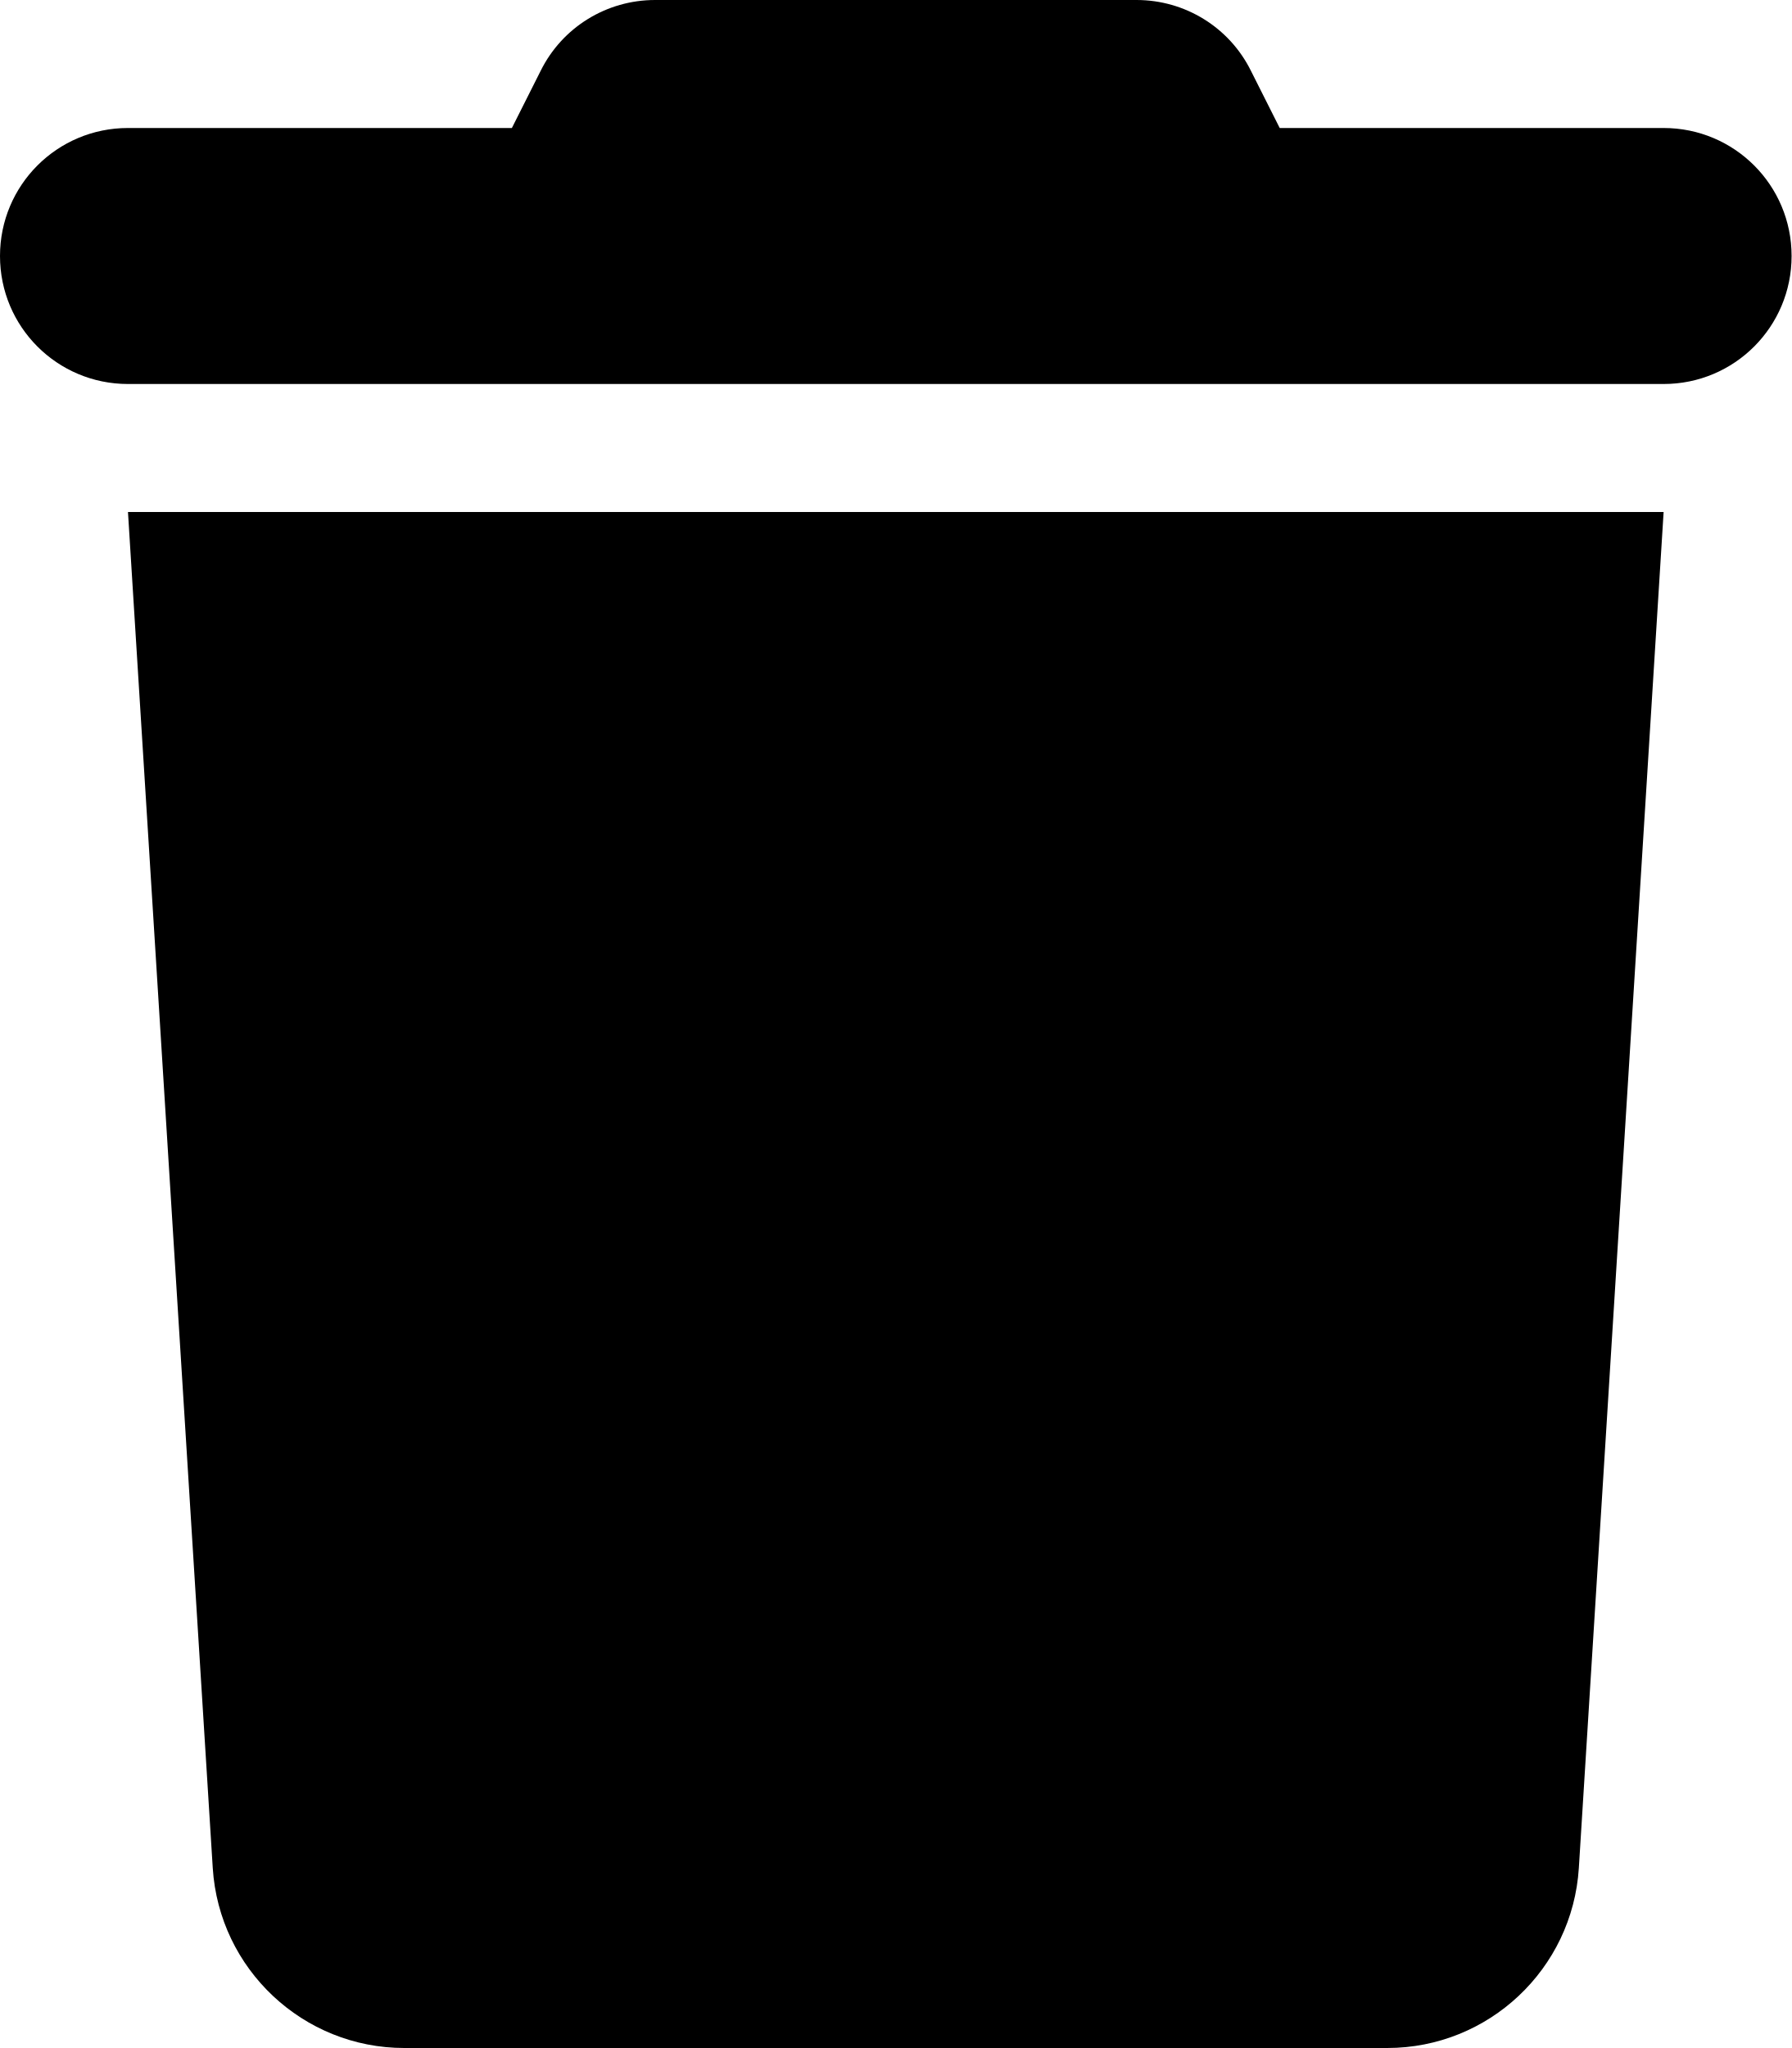
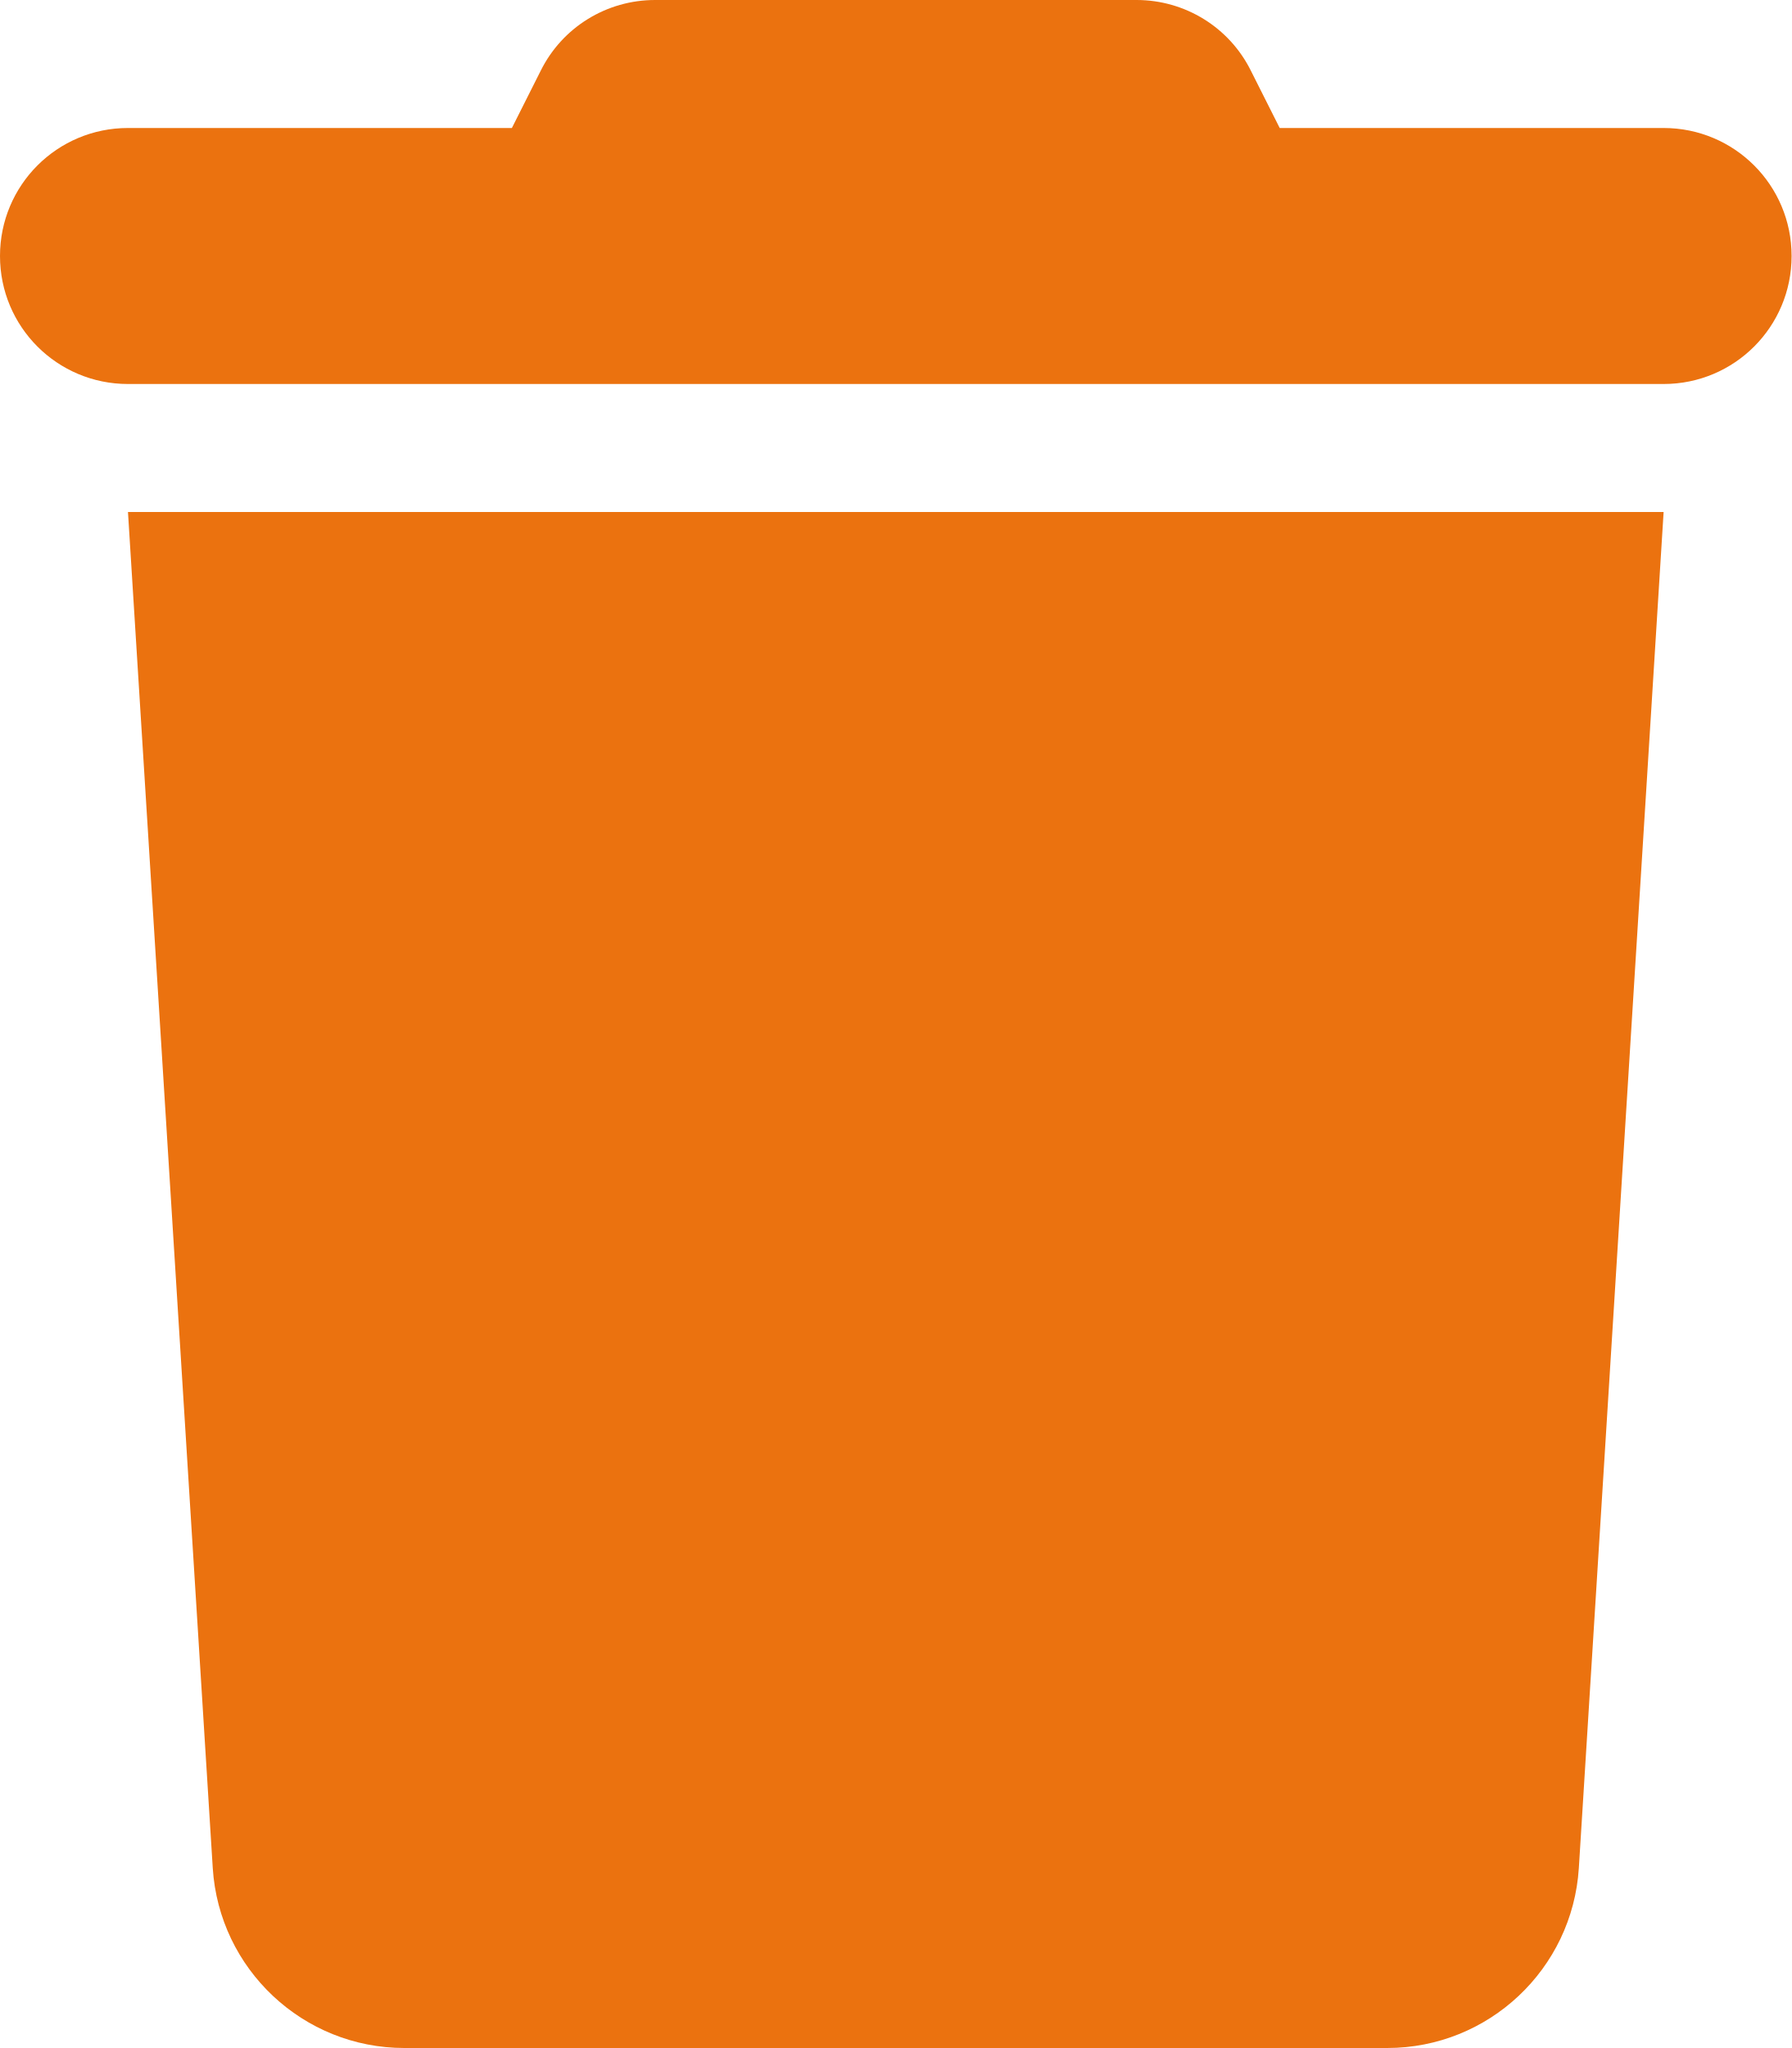
<svg xmlns="http://www.w3.org/2000/svg" viewBox="0 0 448 512">
-   <path d="M135.2 17.7L128 32 32 32C14.3 32 0 46.3 0 64S14.3 96 32 96l384 0c17.7 0 32-14.3 32-32s-14.3-32-32-32l-96 0-7.2-14.3C307.4 6.8 296.3 0 284.2 0L163.8 0c-12.1 0-23.2 6.8-28.6 17.7zM416 128L32 128 53.2 467c1.6 25.3 22.6 45 47.9 45l245.8 0c25.3 0 46.3-19.7 47.9-45L416 128z" />
+   <path fill="#eb720f" d="M135.2 17.7L128 32 32 32C14.3 32 0 46.3 0 64S14.3 96 32 96l384 0c17.7 0 32-14.3 32-32s-14.3-32-32-32l-96 0-7.2-14.3C307.4 6.8 296.3 0 284.2 0L163.8 0c-12.1 0-23.2 6.8-28.6 17.7zM416 128L32 128 53.2 467c1.6 25.3 22.6 45 47.9 45l245.8 0c25.3 0 46.3-19.7 47.9-45L416 128z" />
</svg>
